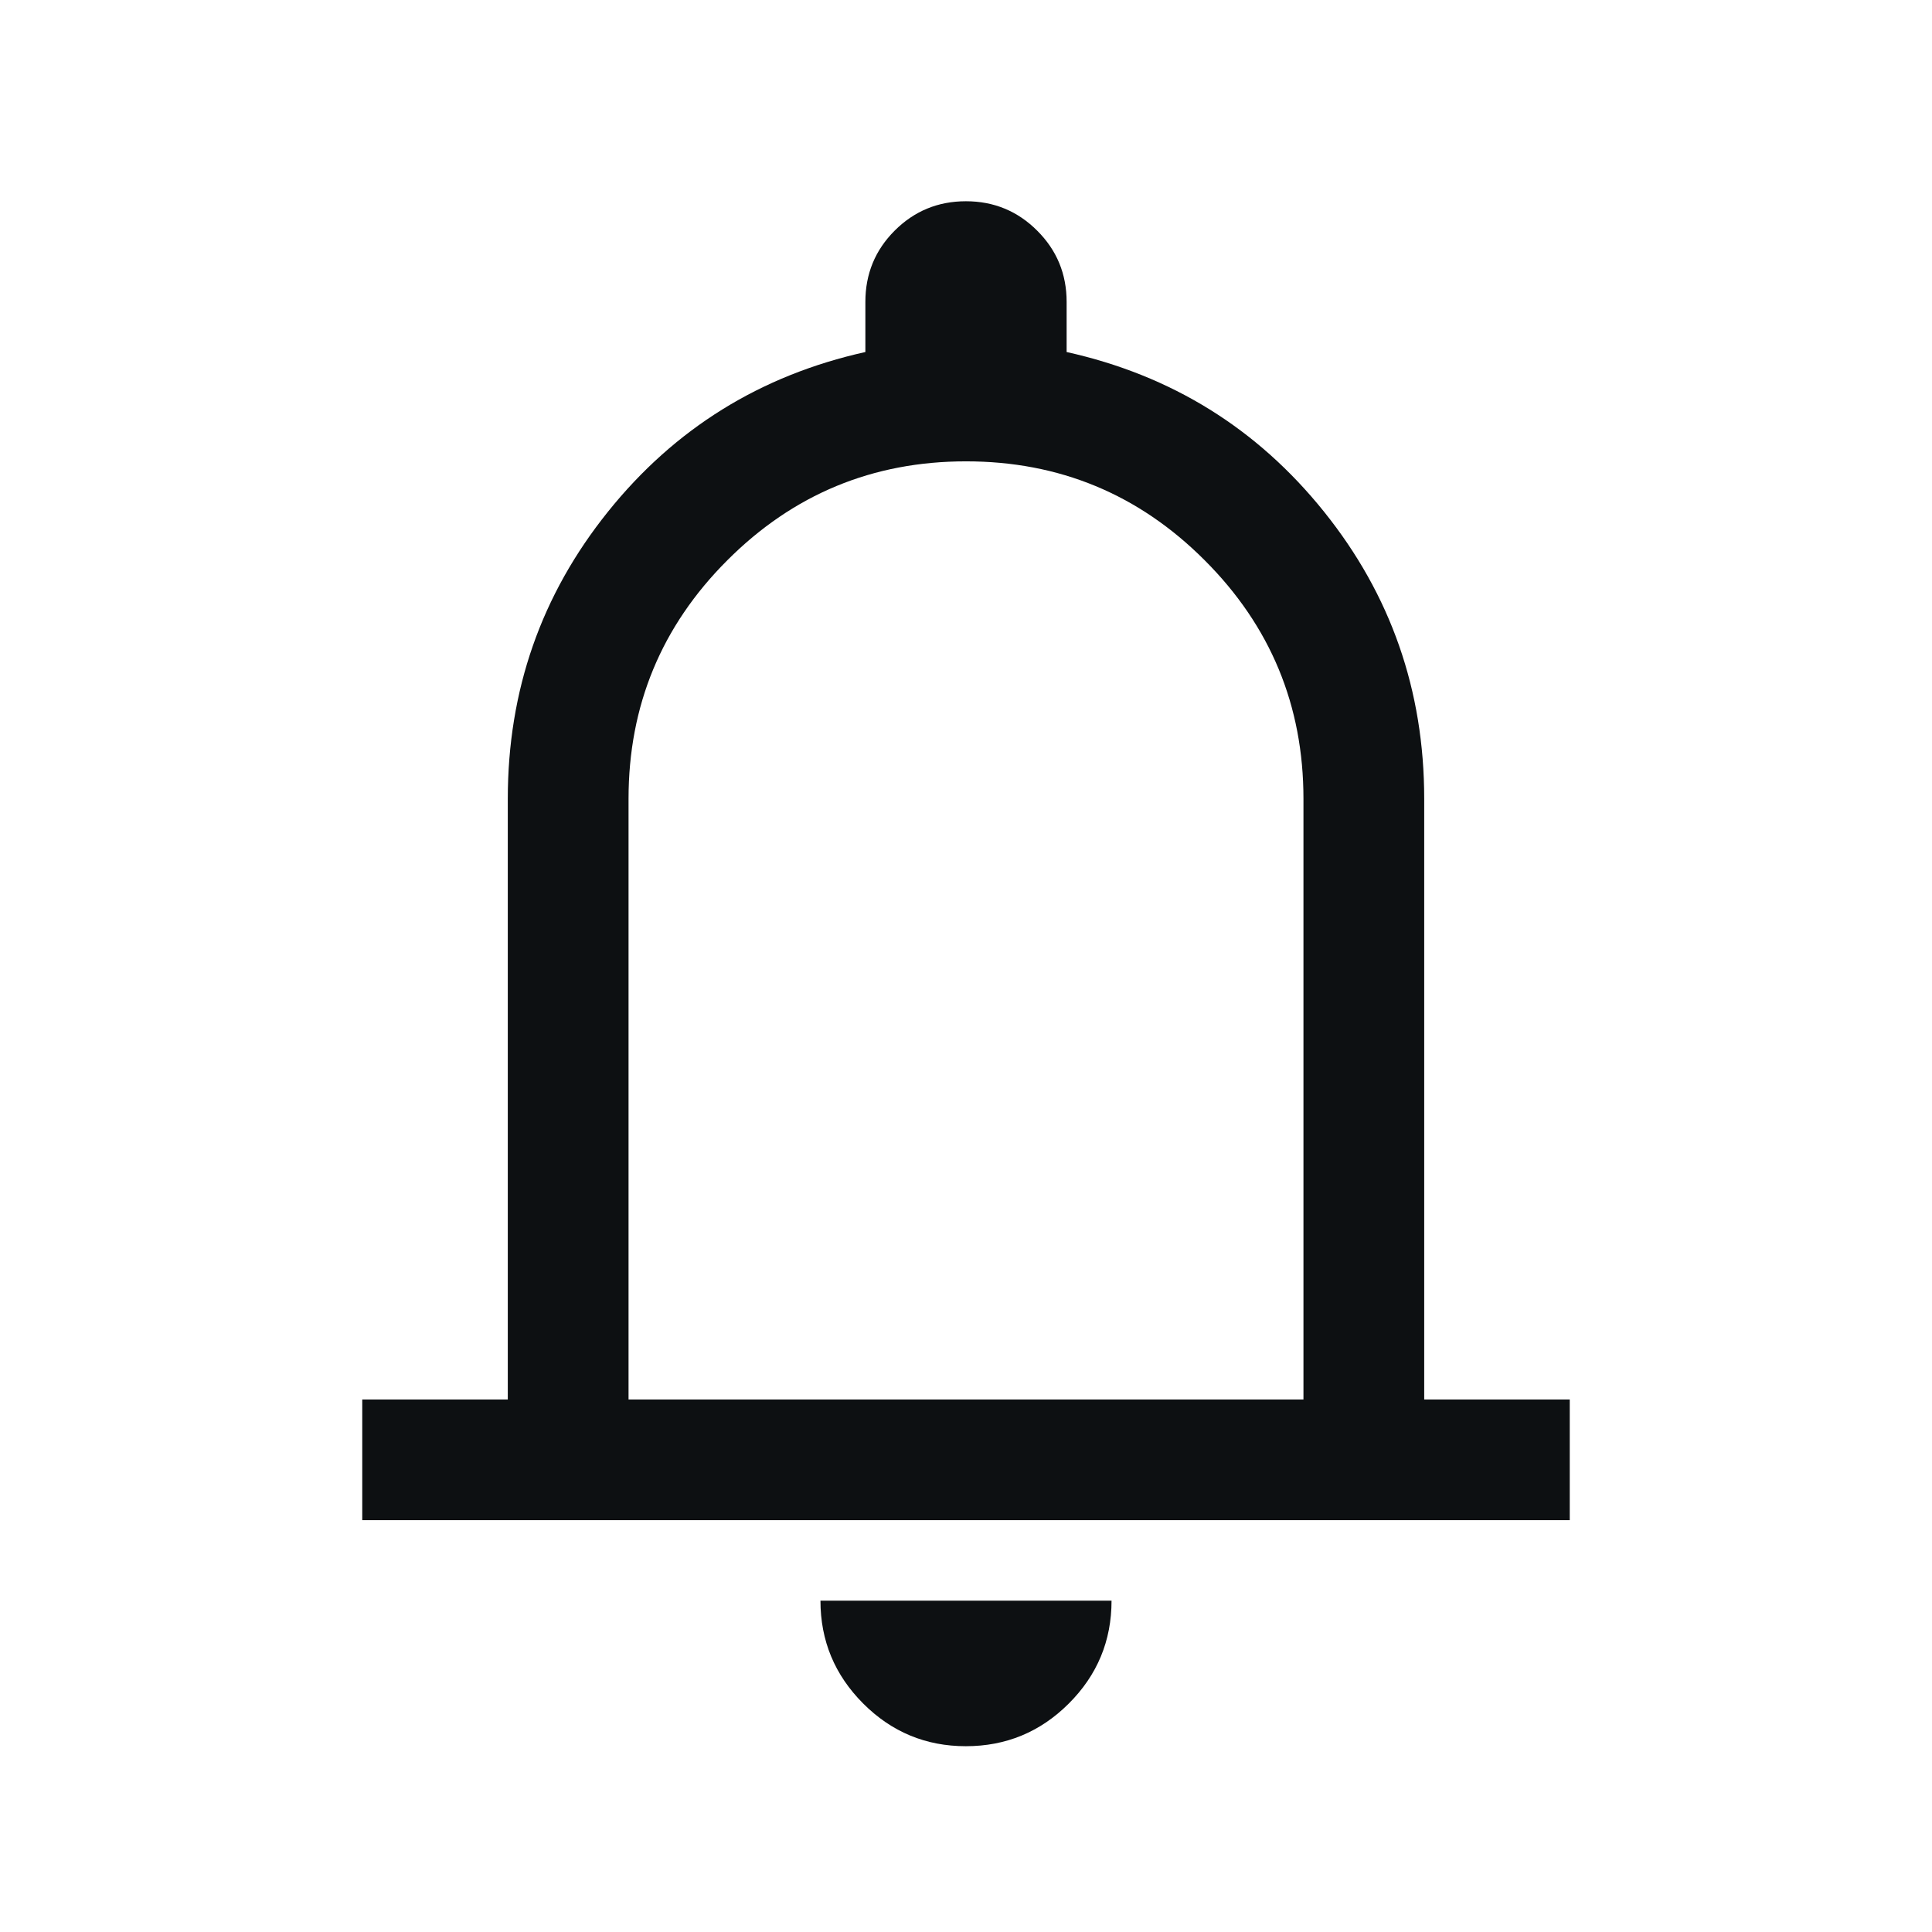
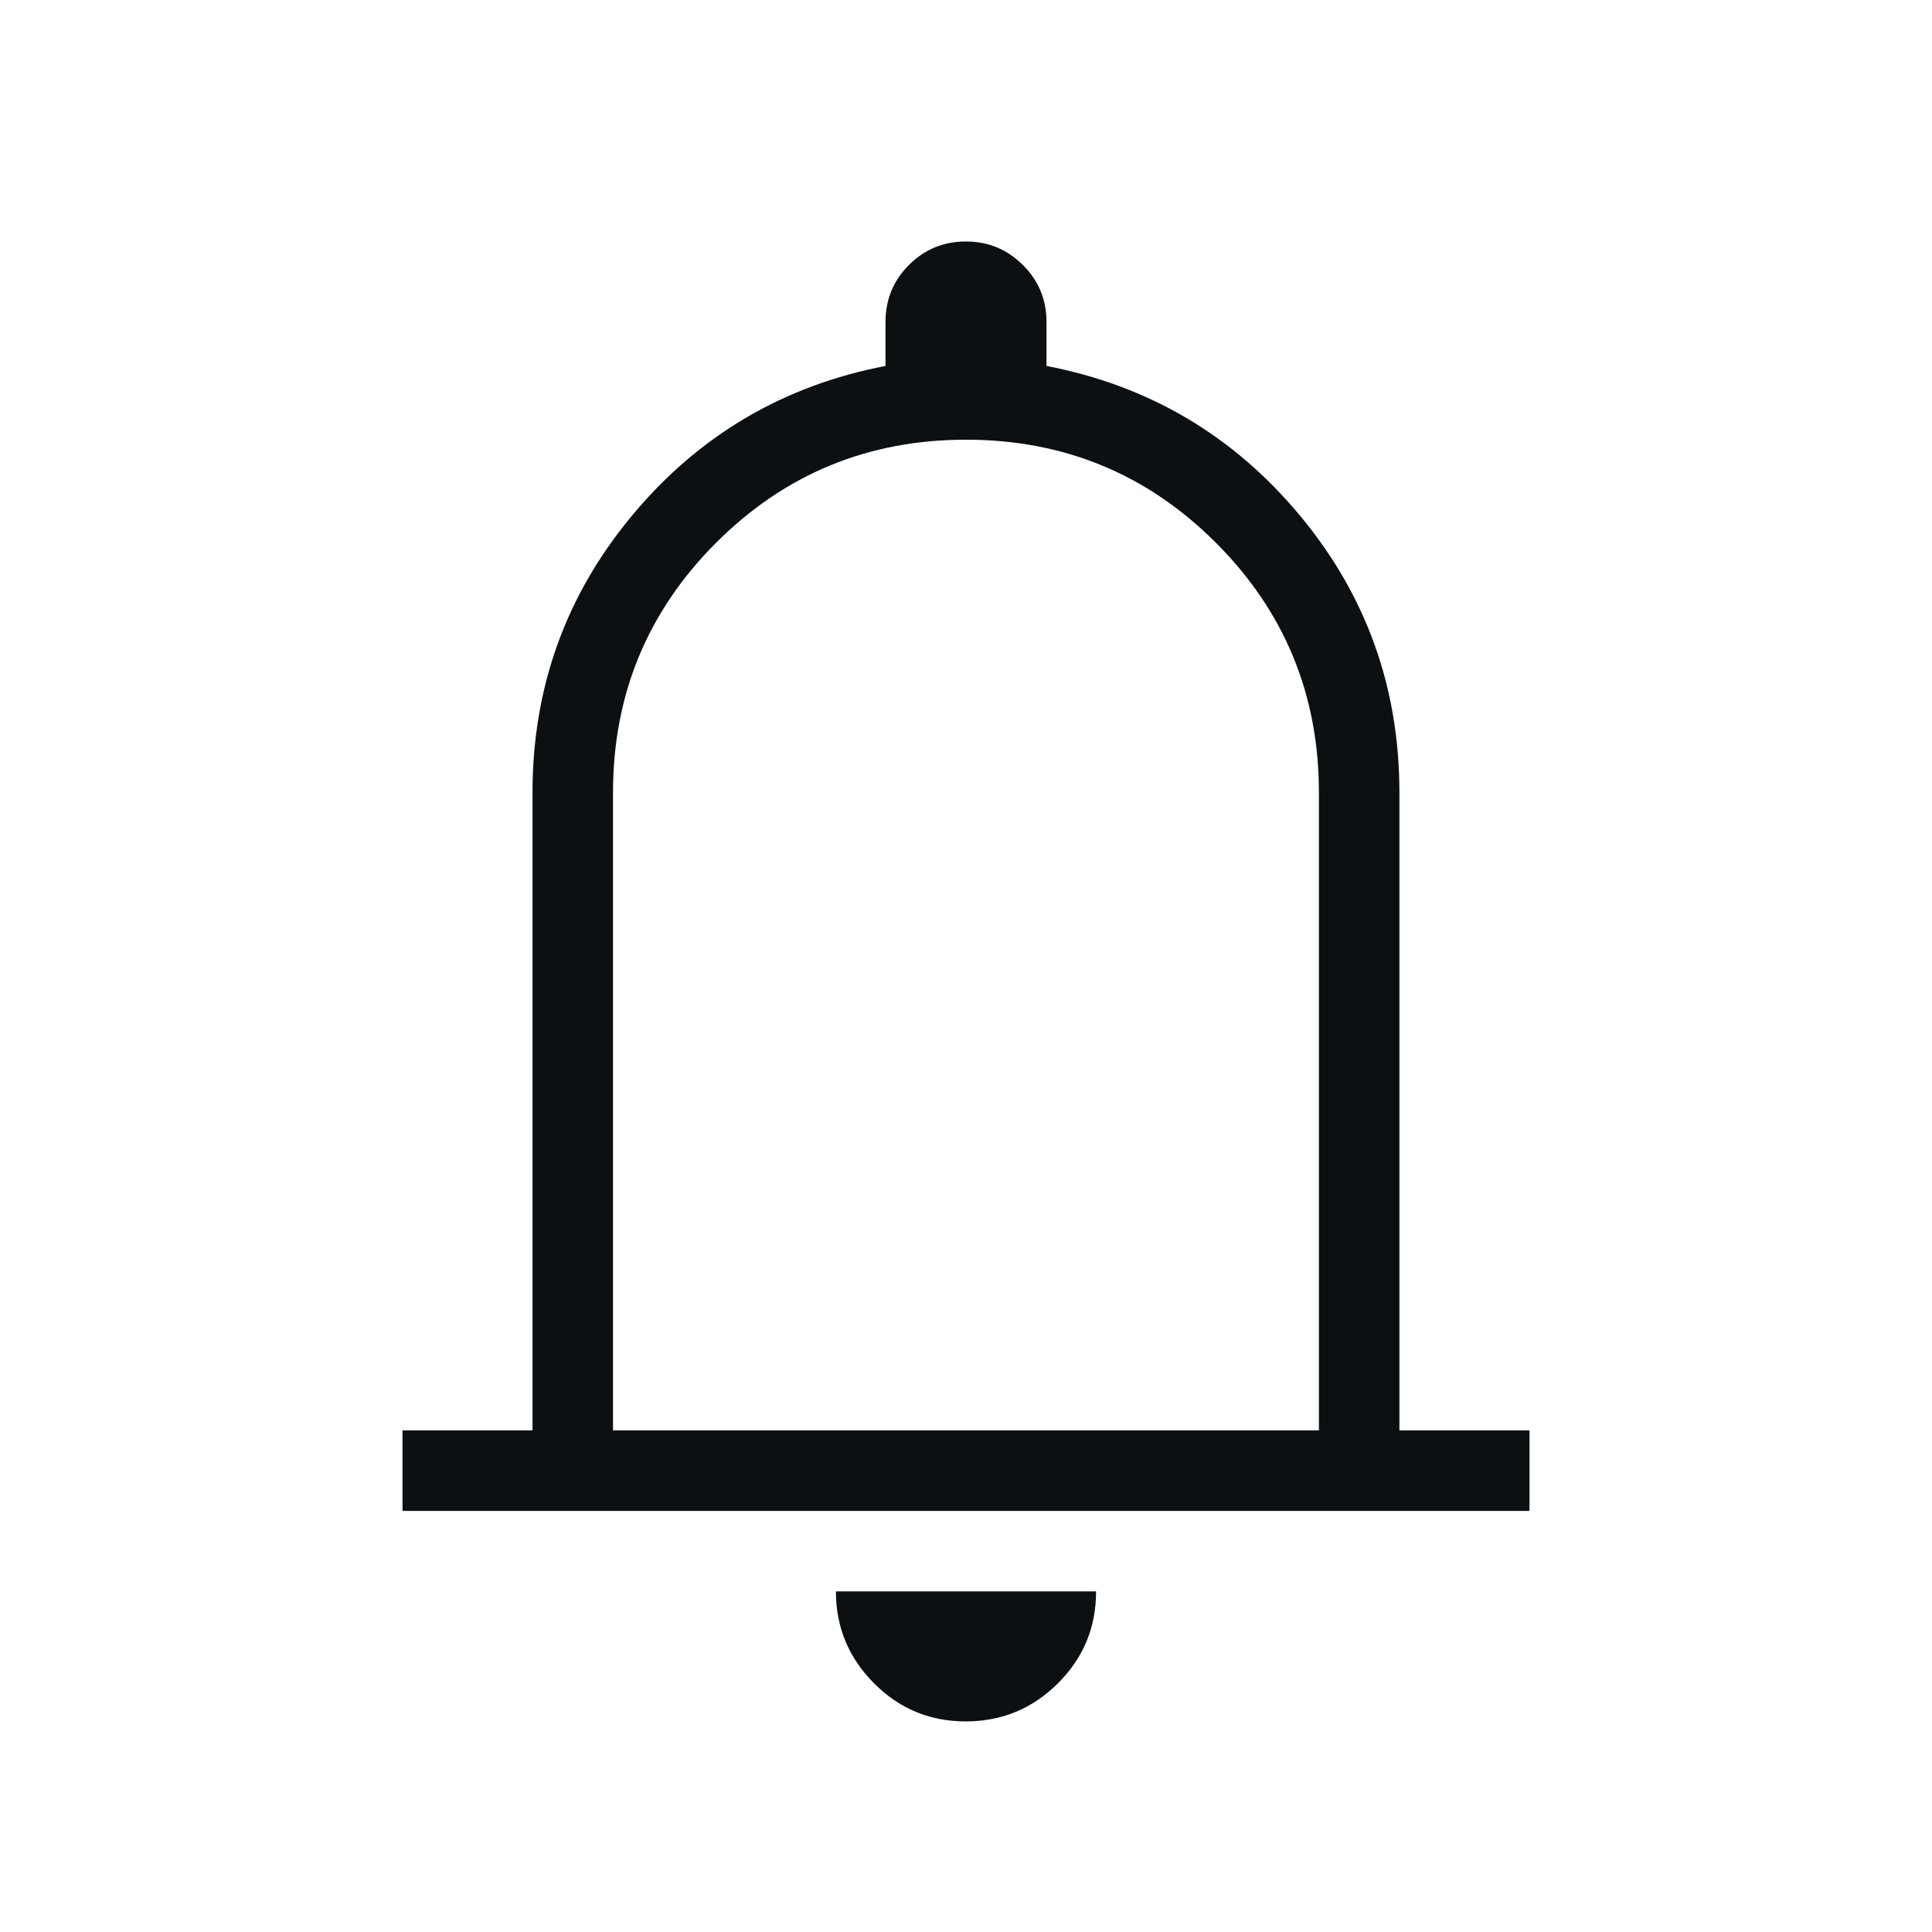
<svg xmlns="http://www.w3.org/2000/svg" width="24" height="24" viewBox="0 0 24 24" fill="none">
-   <path d="M4.5 18.884V17.385H6.308V9.923C6.308 8.578 6.723 7.389 7.553 6.356C8.383 5.322 9.449 4.662 10.75 4.373V3.75C10.75 3.403 10.871 3.108 11.114 2.865C11.357 2.622 11.652 2.5 11.999 2.5C12.346 2.5 12.641 2.622 12.884 2.865C13.128 3.108 13.25 3.403 13.25 3.75V4.373C14.551 4.662 15.617 5.322 16.447 6.356C17.277 7.389 17.692 8.578 17.692 9.923V17.385H19.5V18.884H4.5ZM11.998 21.692C11.501 21.692 11.075 21.515 10.722 21.161C10.369 20.807 10.192 20.382 10.192 19.884H13.808C13.808 20.383 13.631 20.809 13.276 21.163C12.922 21.516 12.496 21.692 11.998 21.692ZM7.808 17.385H16.192V9.923C16.192 8.765 15.783 7.777 14.964 6.959C14.146 6.14 13.158 5.731 12 5.731C10.842 5.731 9.854 6.14 9.036 6.959C8.217 7.777 7.808 8.765 7.808 9.923V17.385Z" fill="#0D1012" />
+   <path d="M5 18.769V17.769H6.615V9.846C6.615 8.54 7.029 7.391 7.856 6.399C8.683 5.407 9.731 4.79 11 4.546V4C11 3.722 11.097 3.486 11.291 3.292C11.485 3.097 11.721 3 11.998 3C12.275 3 12.511 3.097 12.707 3.292C12.902 3.486 13 3.722 13 4V4.546C14.269 4.79 15.317 5.407 16.144 6.399C16.971 7.391 17.384 8.54 17.384 9.846V17.769H19V18.769H5ZM11.996 21.384C11.551 21.384 11.171 21.226 10.857 20.91C10.542 20.594 10.384 20.213 10.384 19.769H13.616C13.616 20.217 13.457 20.598 13.14 20.913C12.823 21.227 12.442 21.384 11.996 21.384ZM7.615 17.769H16.384V9.846C16.384 8.631 15.958 7.596 15.104 6.742C14.25 5.888 13.215 5.462 12 5.462C10.785 5.462 9.75 5.888 8.896 6.742C8.042 7.596 7.615 8.631 7.615 9.846V17.769Z" fill="#0D1012" />
</svg>
